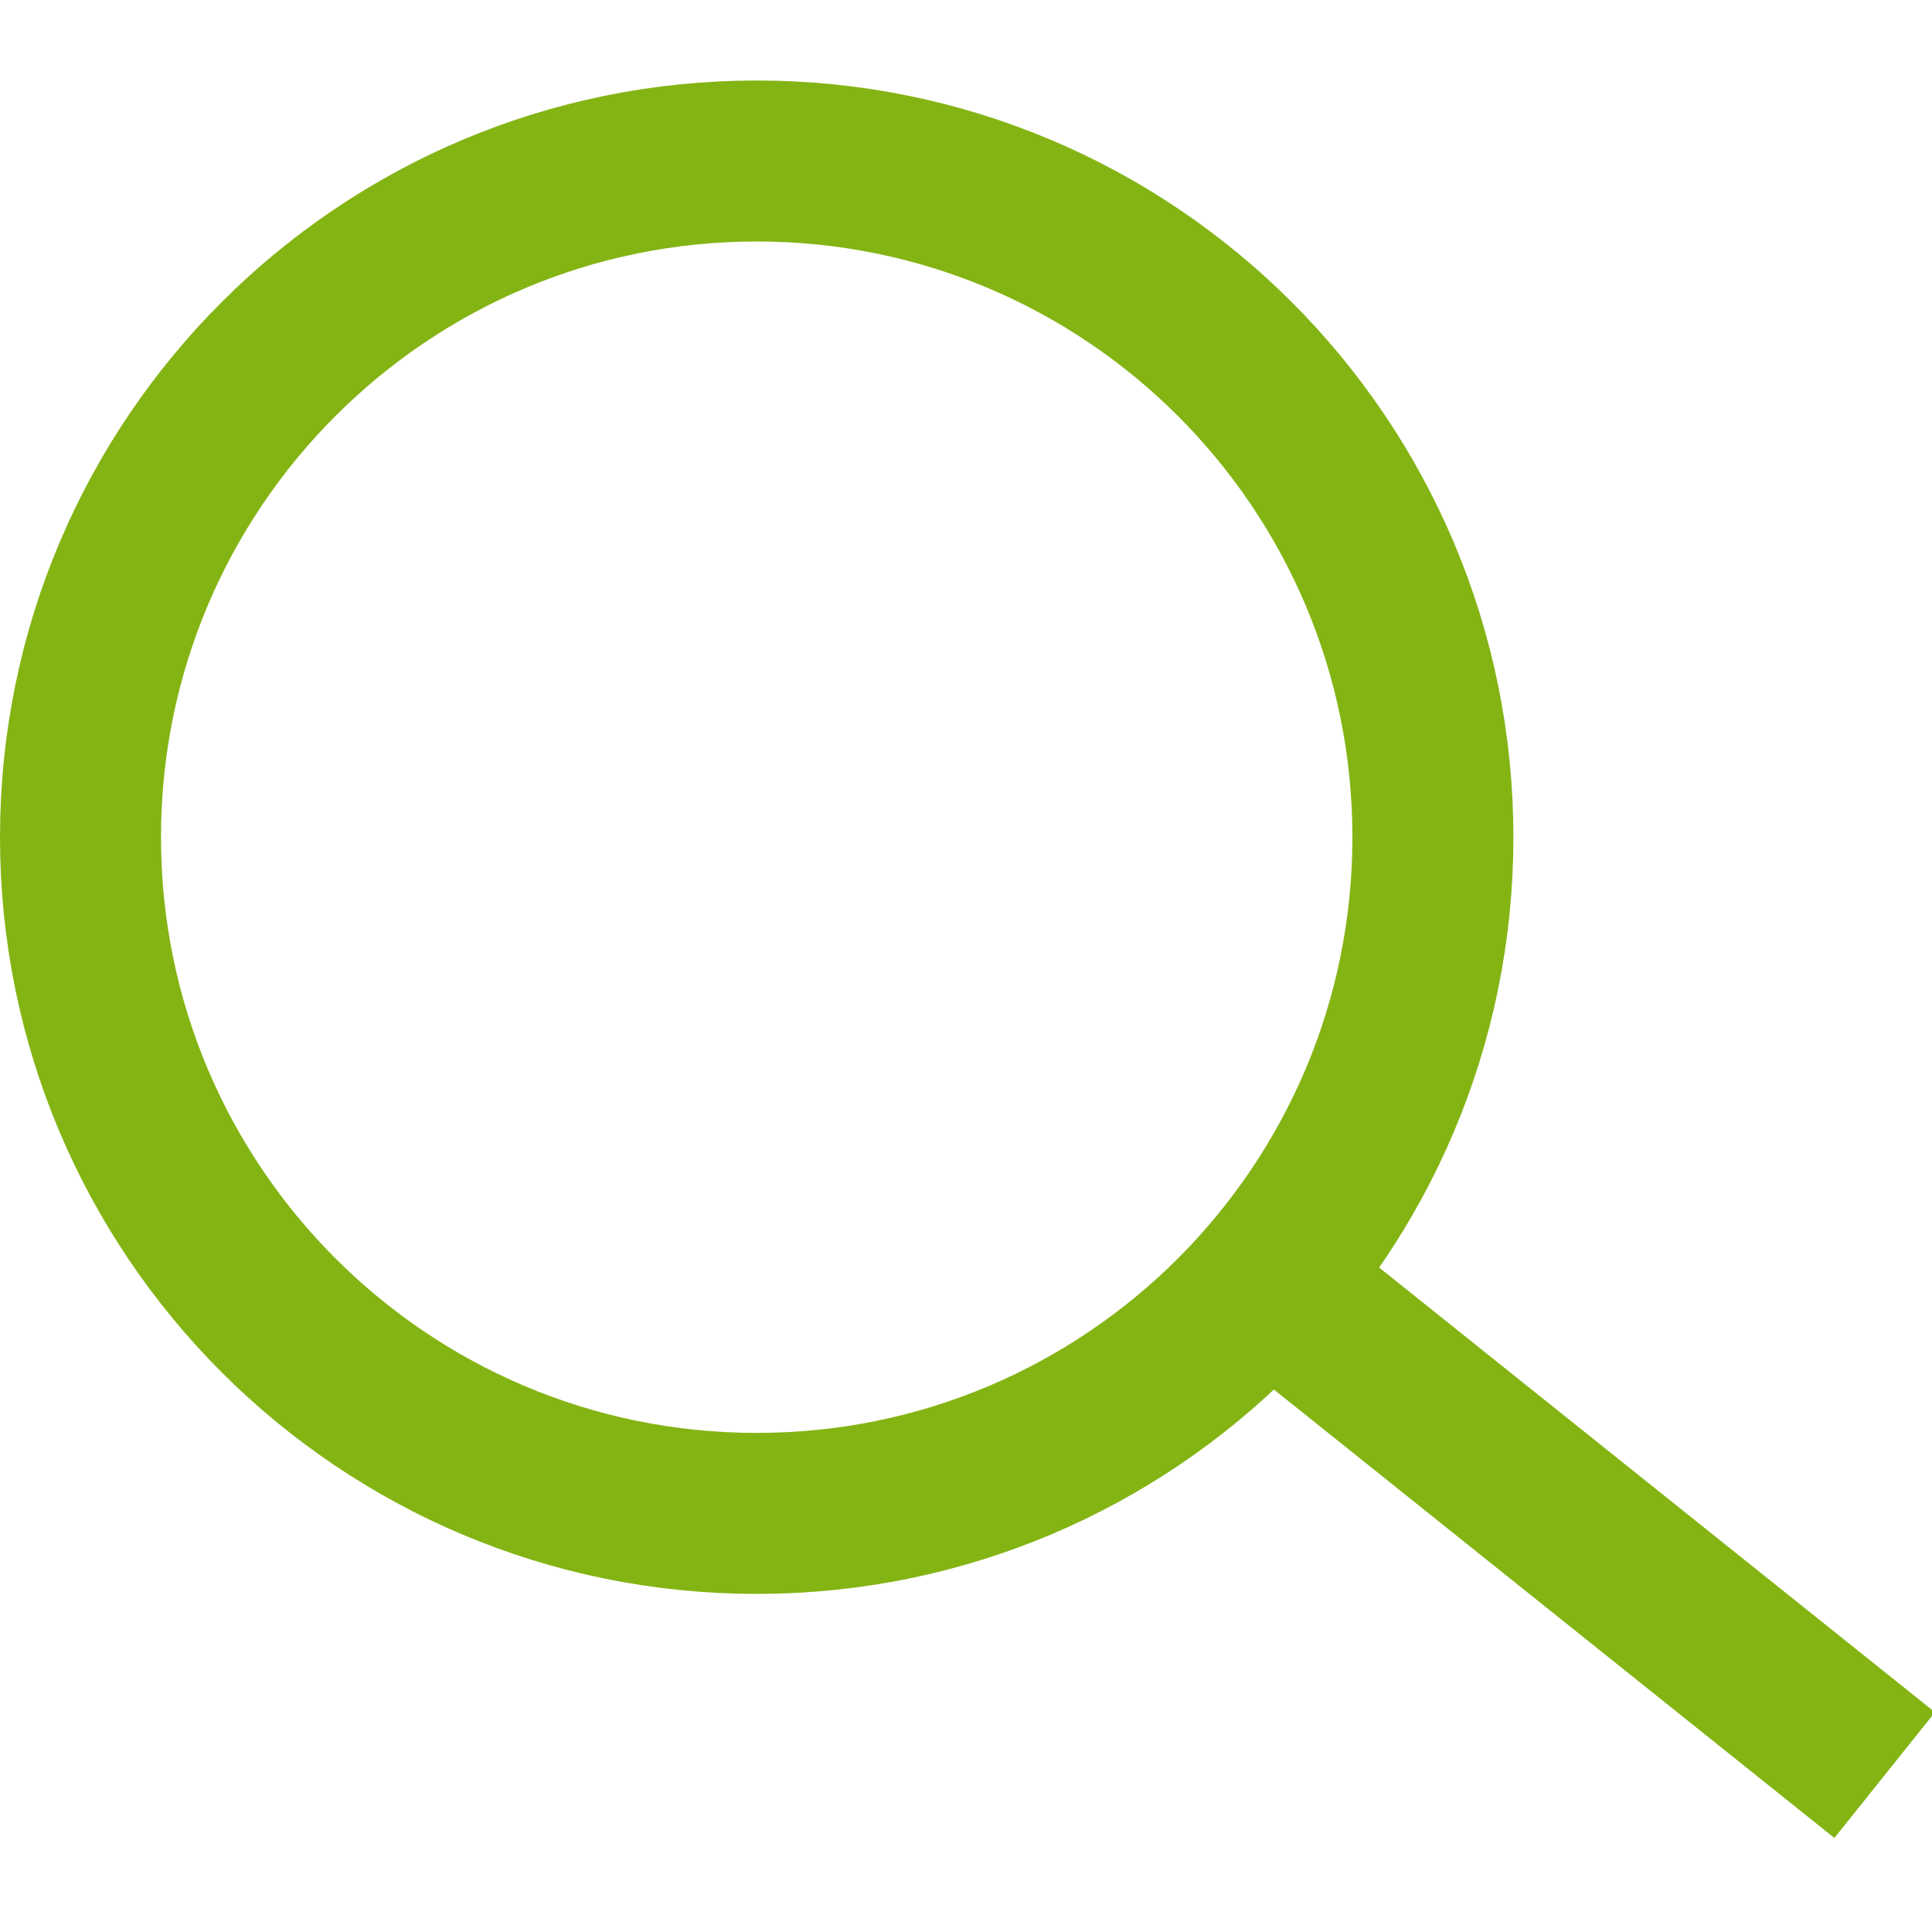
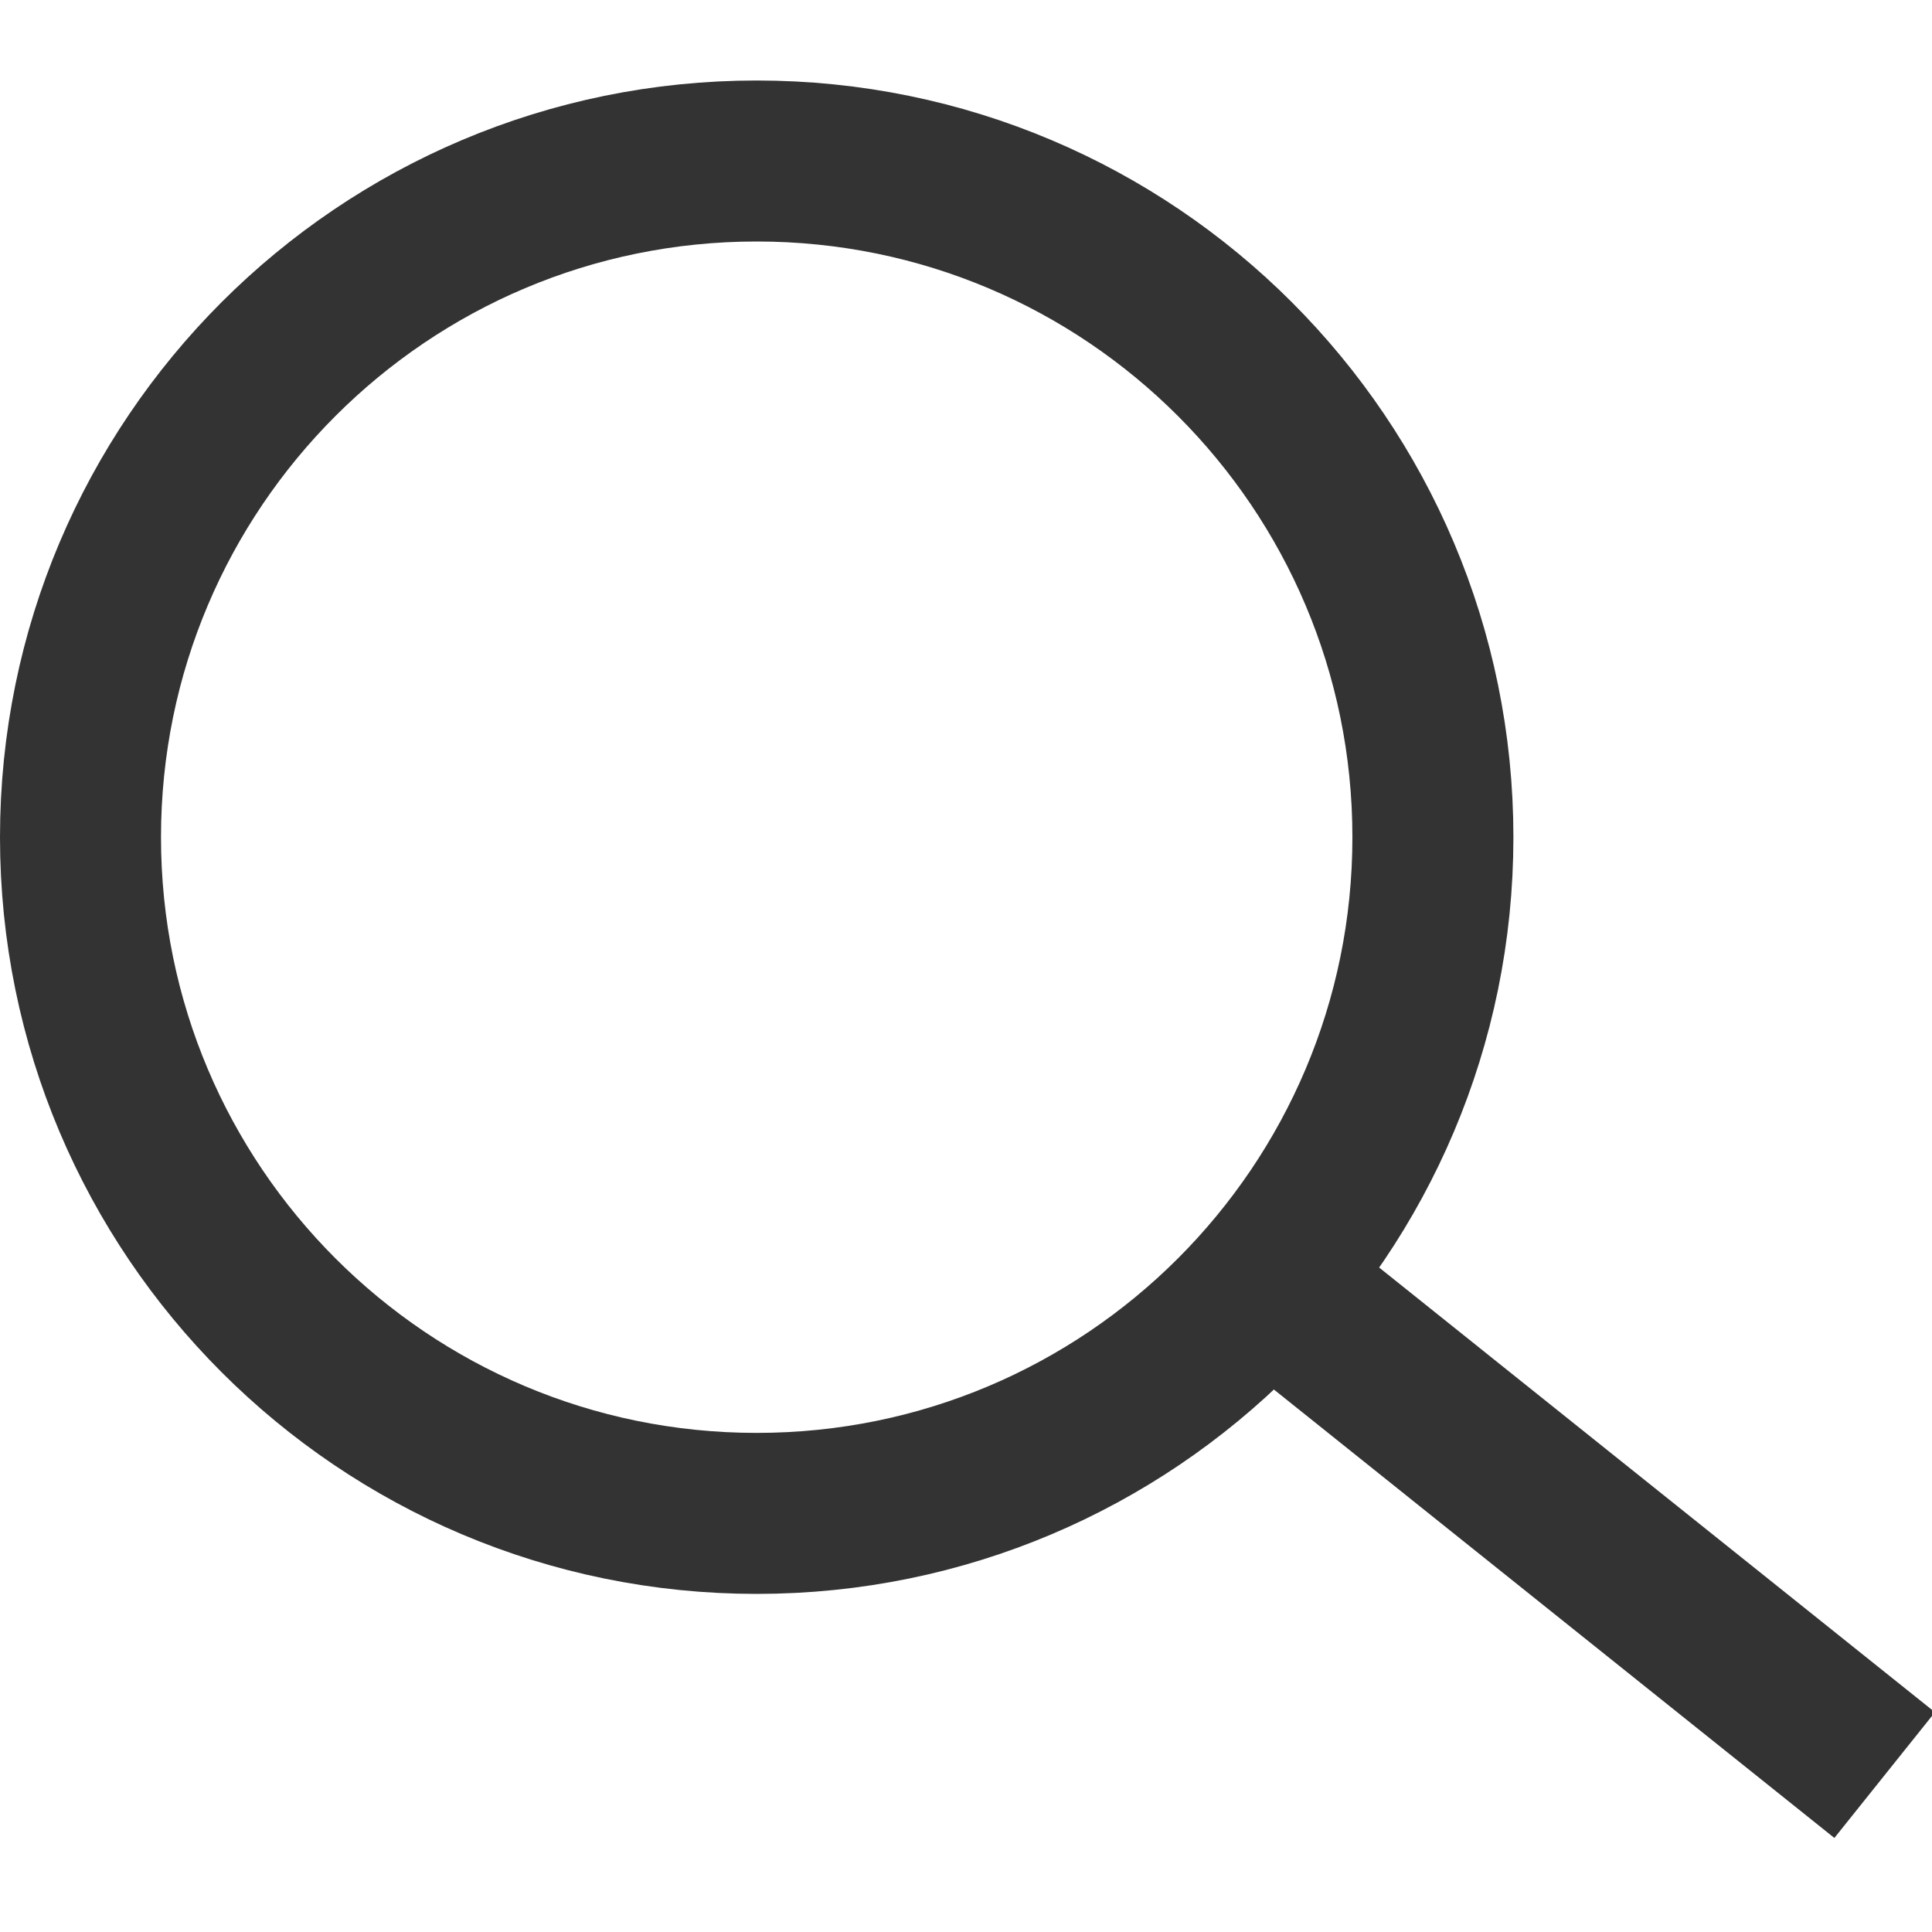
- <svg xmlns="http://www.w3.org/2000/svg" width="24" height="24" viewBox="0 0 24 24">
-   <g fill="none" fill-rule="evenodd">
-     <ellipse cx="9.4" cy="10.4" stroke="#84B414" stroke-width="2" rx="8.4" ry="8.4" />
-     <path stroke="#84B414" stroke-width="2" d="M15.604,15.804 L23.412,22.051" />
+ <svg xmlns="http://www.w3.org/2000/svg" width="24px" height="24px" viewBox="0 0 24 24" version="1.1">
+   <defs />
+   <g id="ico/24px/search/grey" stroke="none" stroke-width="1" fill="none" fill-rule="evenodd">
+     <ellipse id="Oval" stroke="#333333" stroke-width="2" cx="9.4" cy="10.4" rx="8.4" ry="8.4" />
+     <path d="M15.604,15.804 L23.412,22.051" id="Stroke-3" stroke="#333333" stroke-width="2" />
  </g>
</svg>
